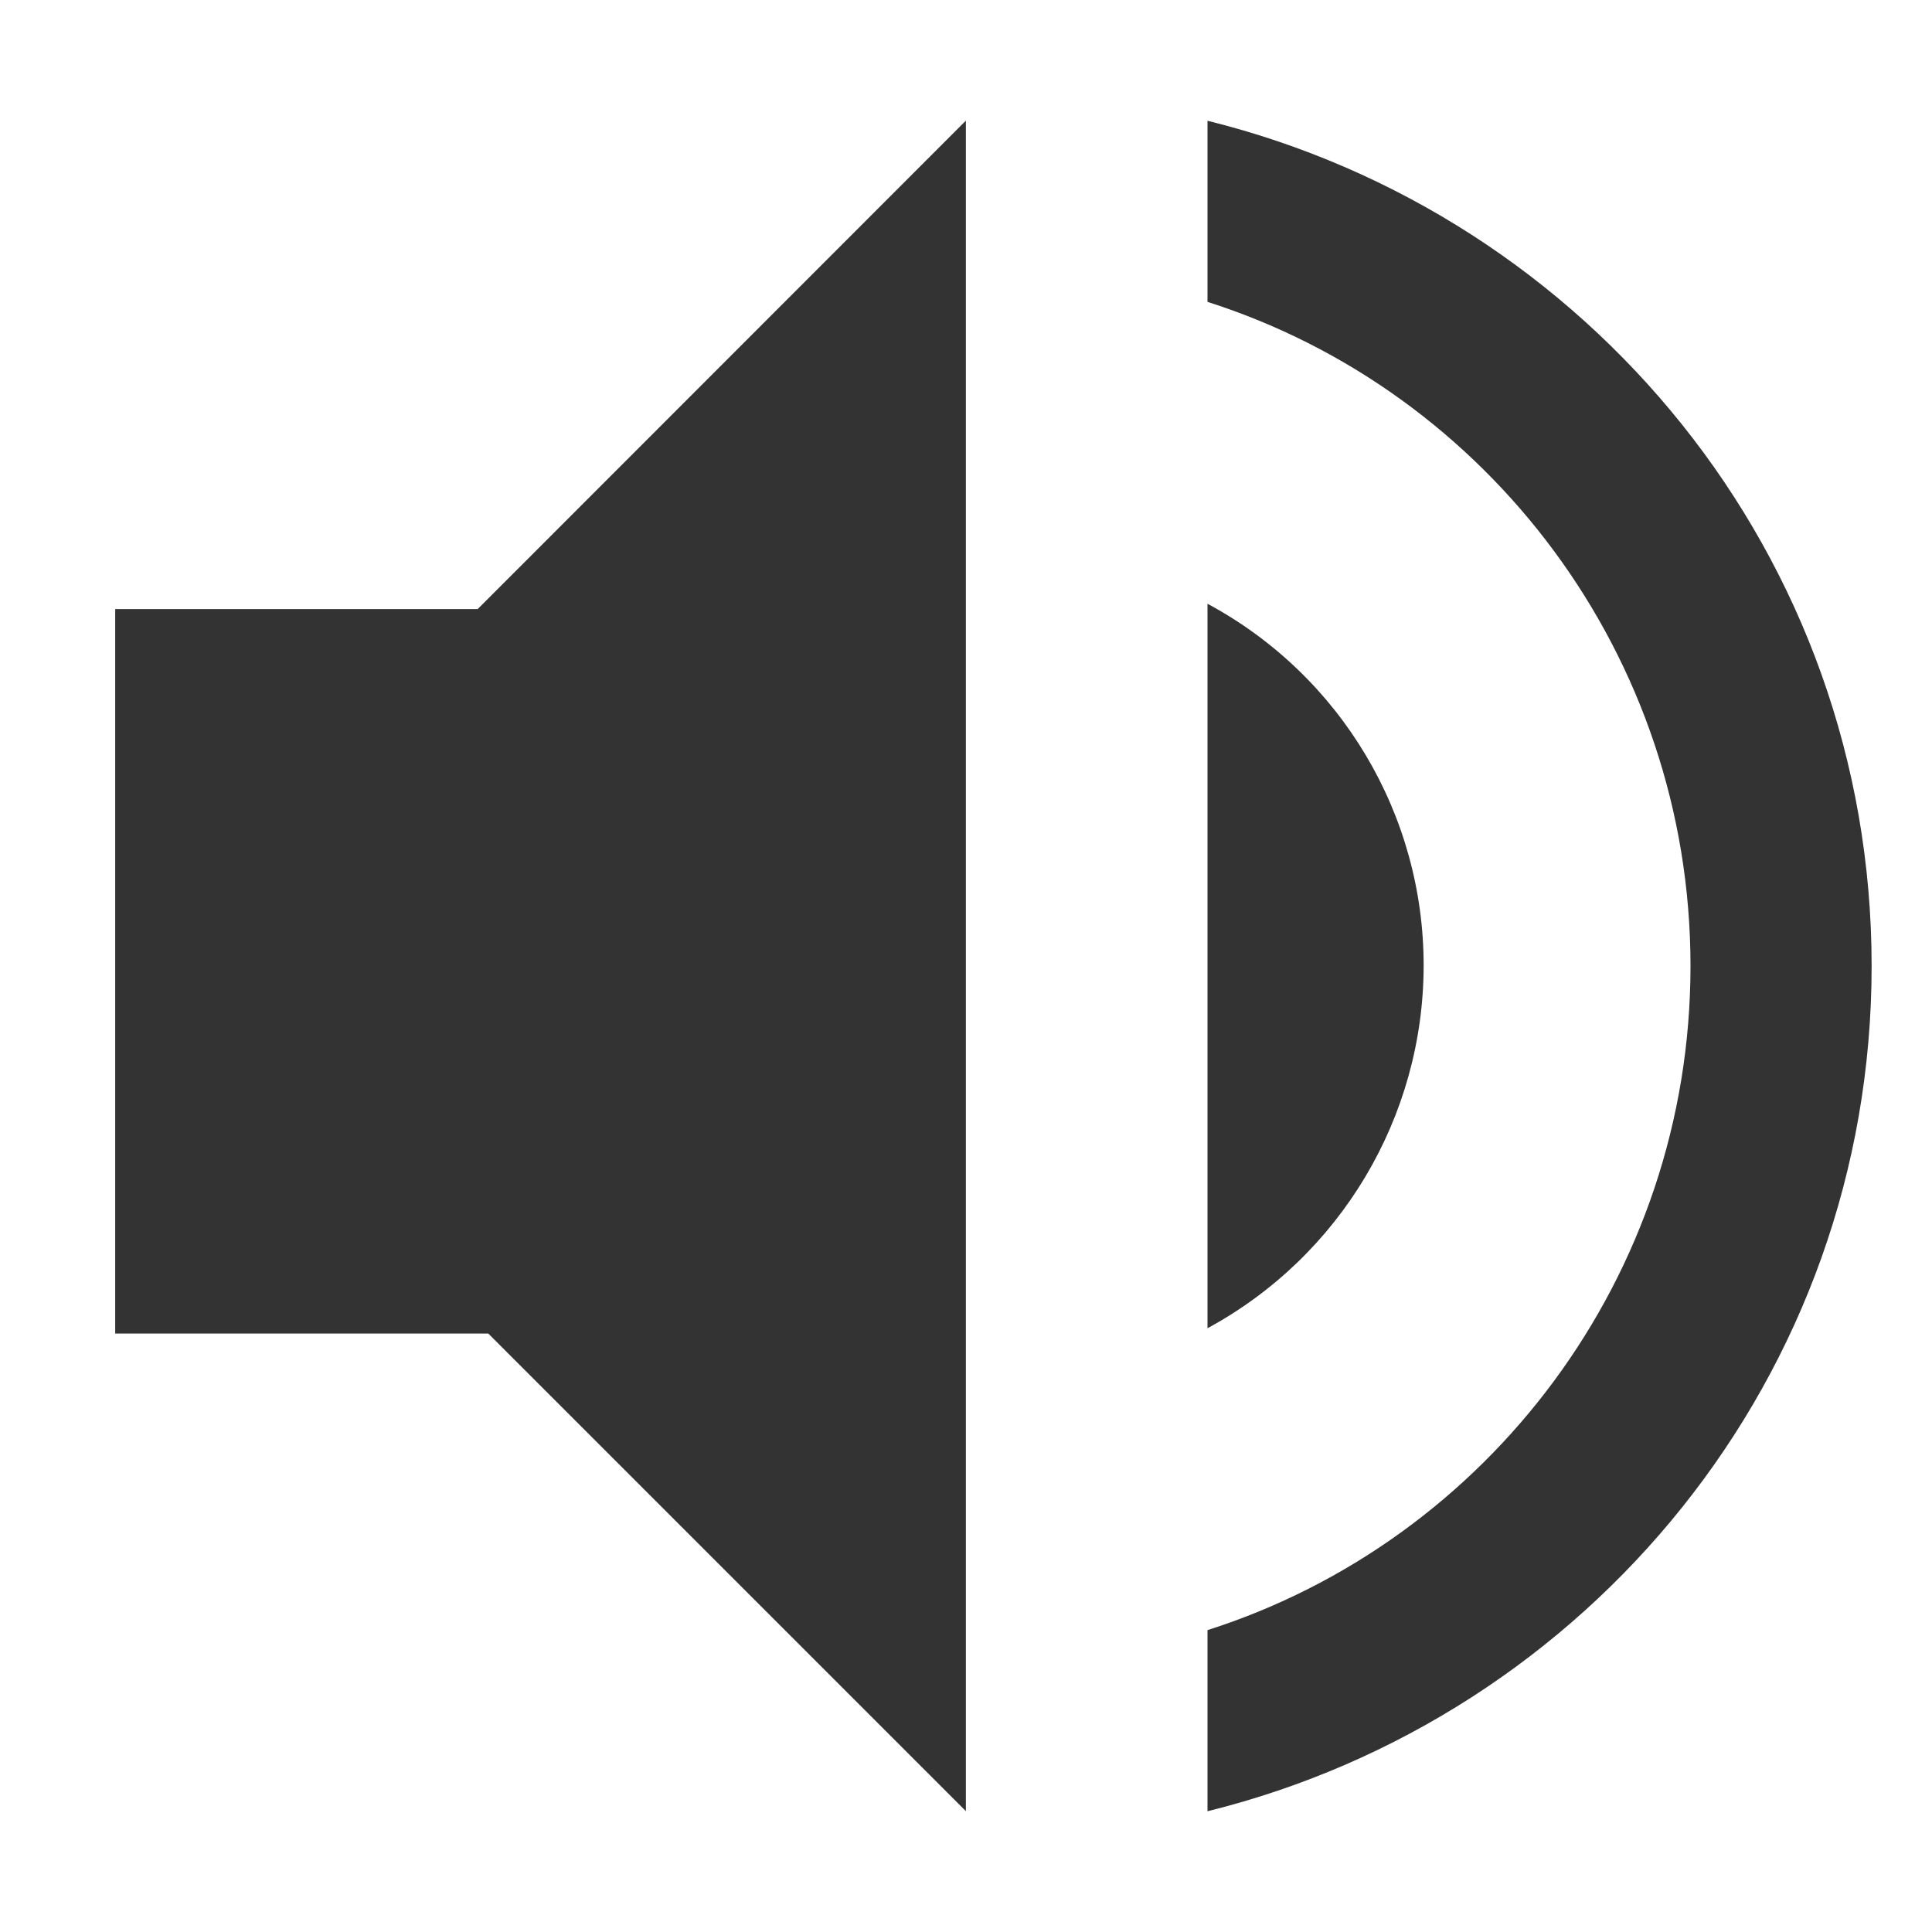
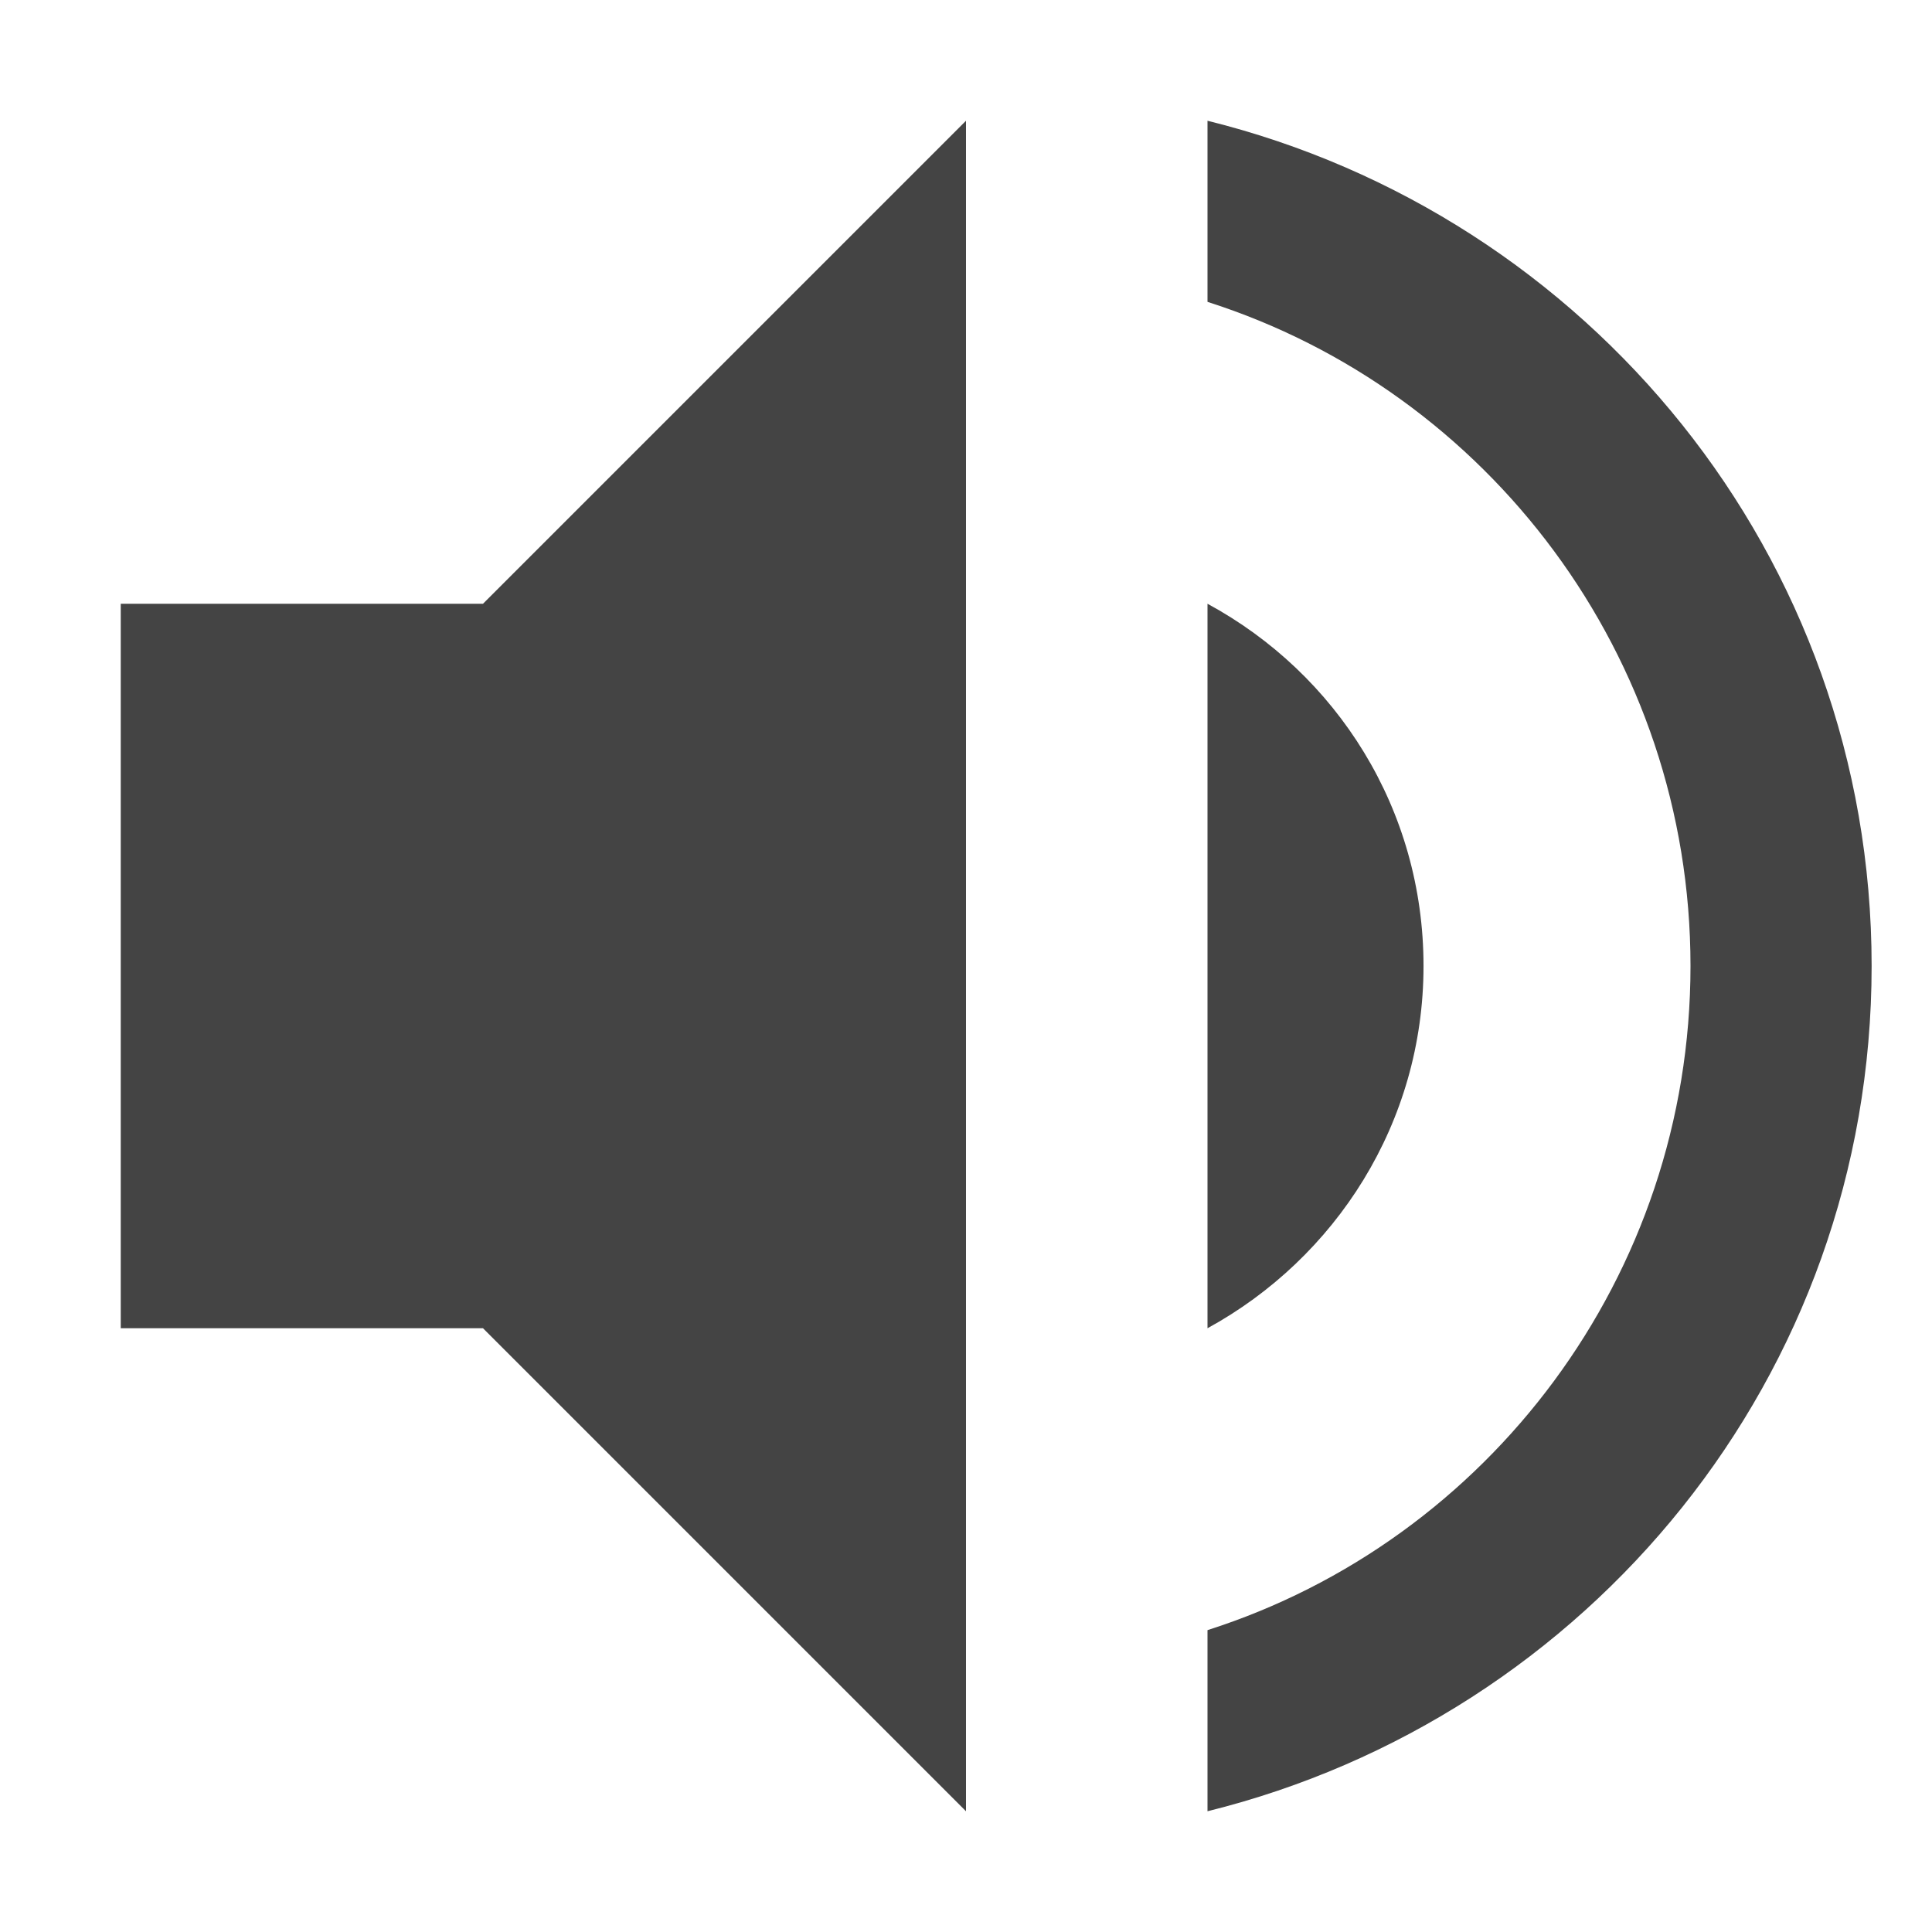
- <svg xmlns="http://www.w3.org/2000/svg" height="16" width="16" fill="#333">
-   <path d="M7.999.999L3.956 5.044H.954v6h3.09l3.955 3.955zM10 1v1.5c2.32.74 4 2.93 4 5.5s-1.68 4.76-4 5.5V15c3.15-.78 5.5-3.6 5.5-7S13.15 1.78 10 1zm1.79 7A3.4 3.4 0 0 0 10 5v6a3.42 3.42 0 0 0 1.79-3z" />
+ <svg xmlns="http://www.w3.org/2000/svg" width="16" height="16" version="1.1">
+   <path style="fill:#444444" d="M 8 1 L 4 5 L 1 5 L 1 11 L 4 11 L 8 15 L 8 1 z M 10 1 L 10 2.5 C 12.32 3.24 14 5.43 14 8 C 14 10.57 12.32 12.76 10 13.5 L 10 15 C 13.15 14.22 15.5 11.4 15.5 8 C 15.5 4.6 13.15 1.78 10 1 z M 10 5 L 10 11 C 11.06 10.42 11.789 9.3 11.789 8 C 11.789 6.7 11.07 5.58 10 5 z" />
</svg>
